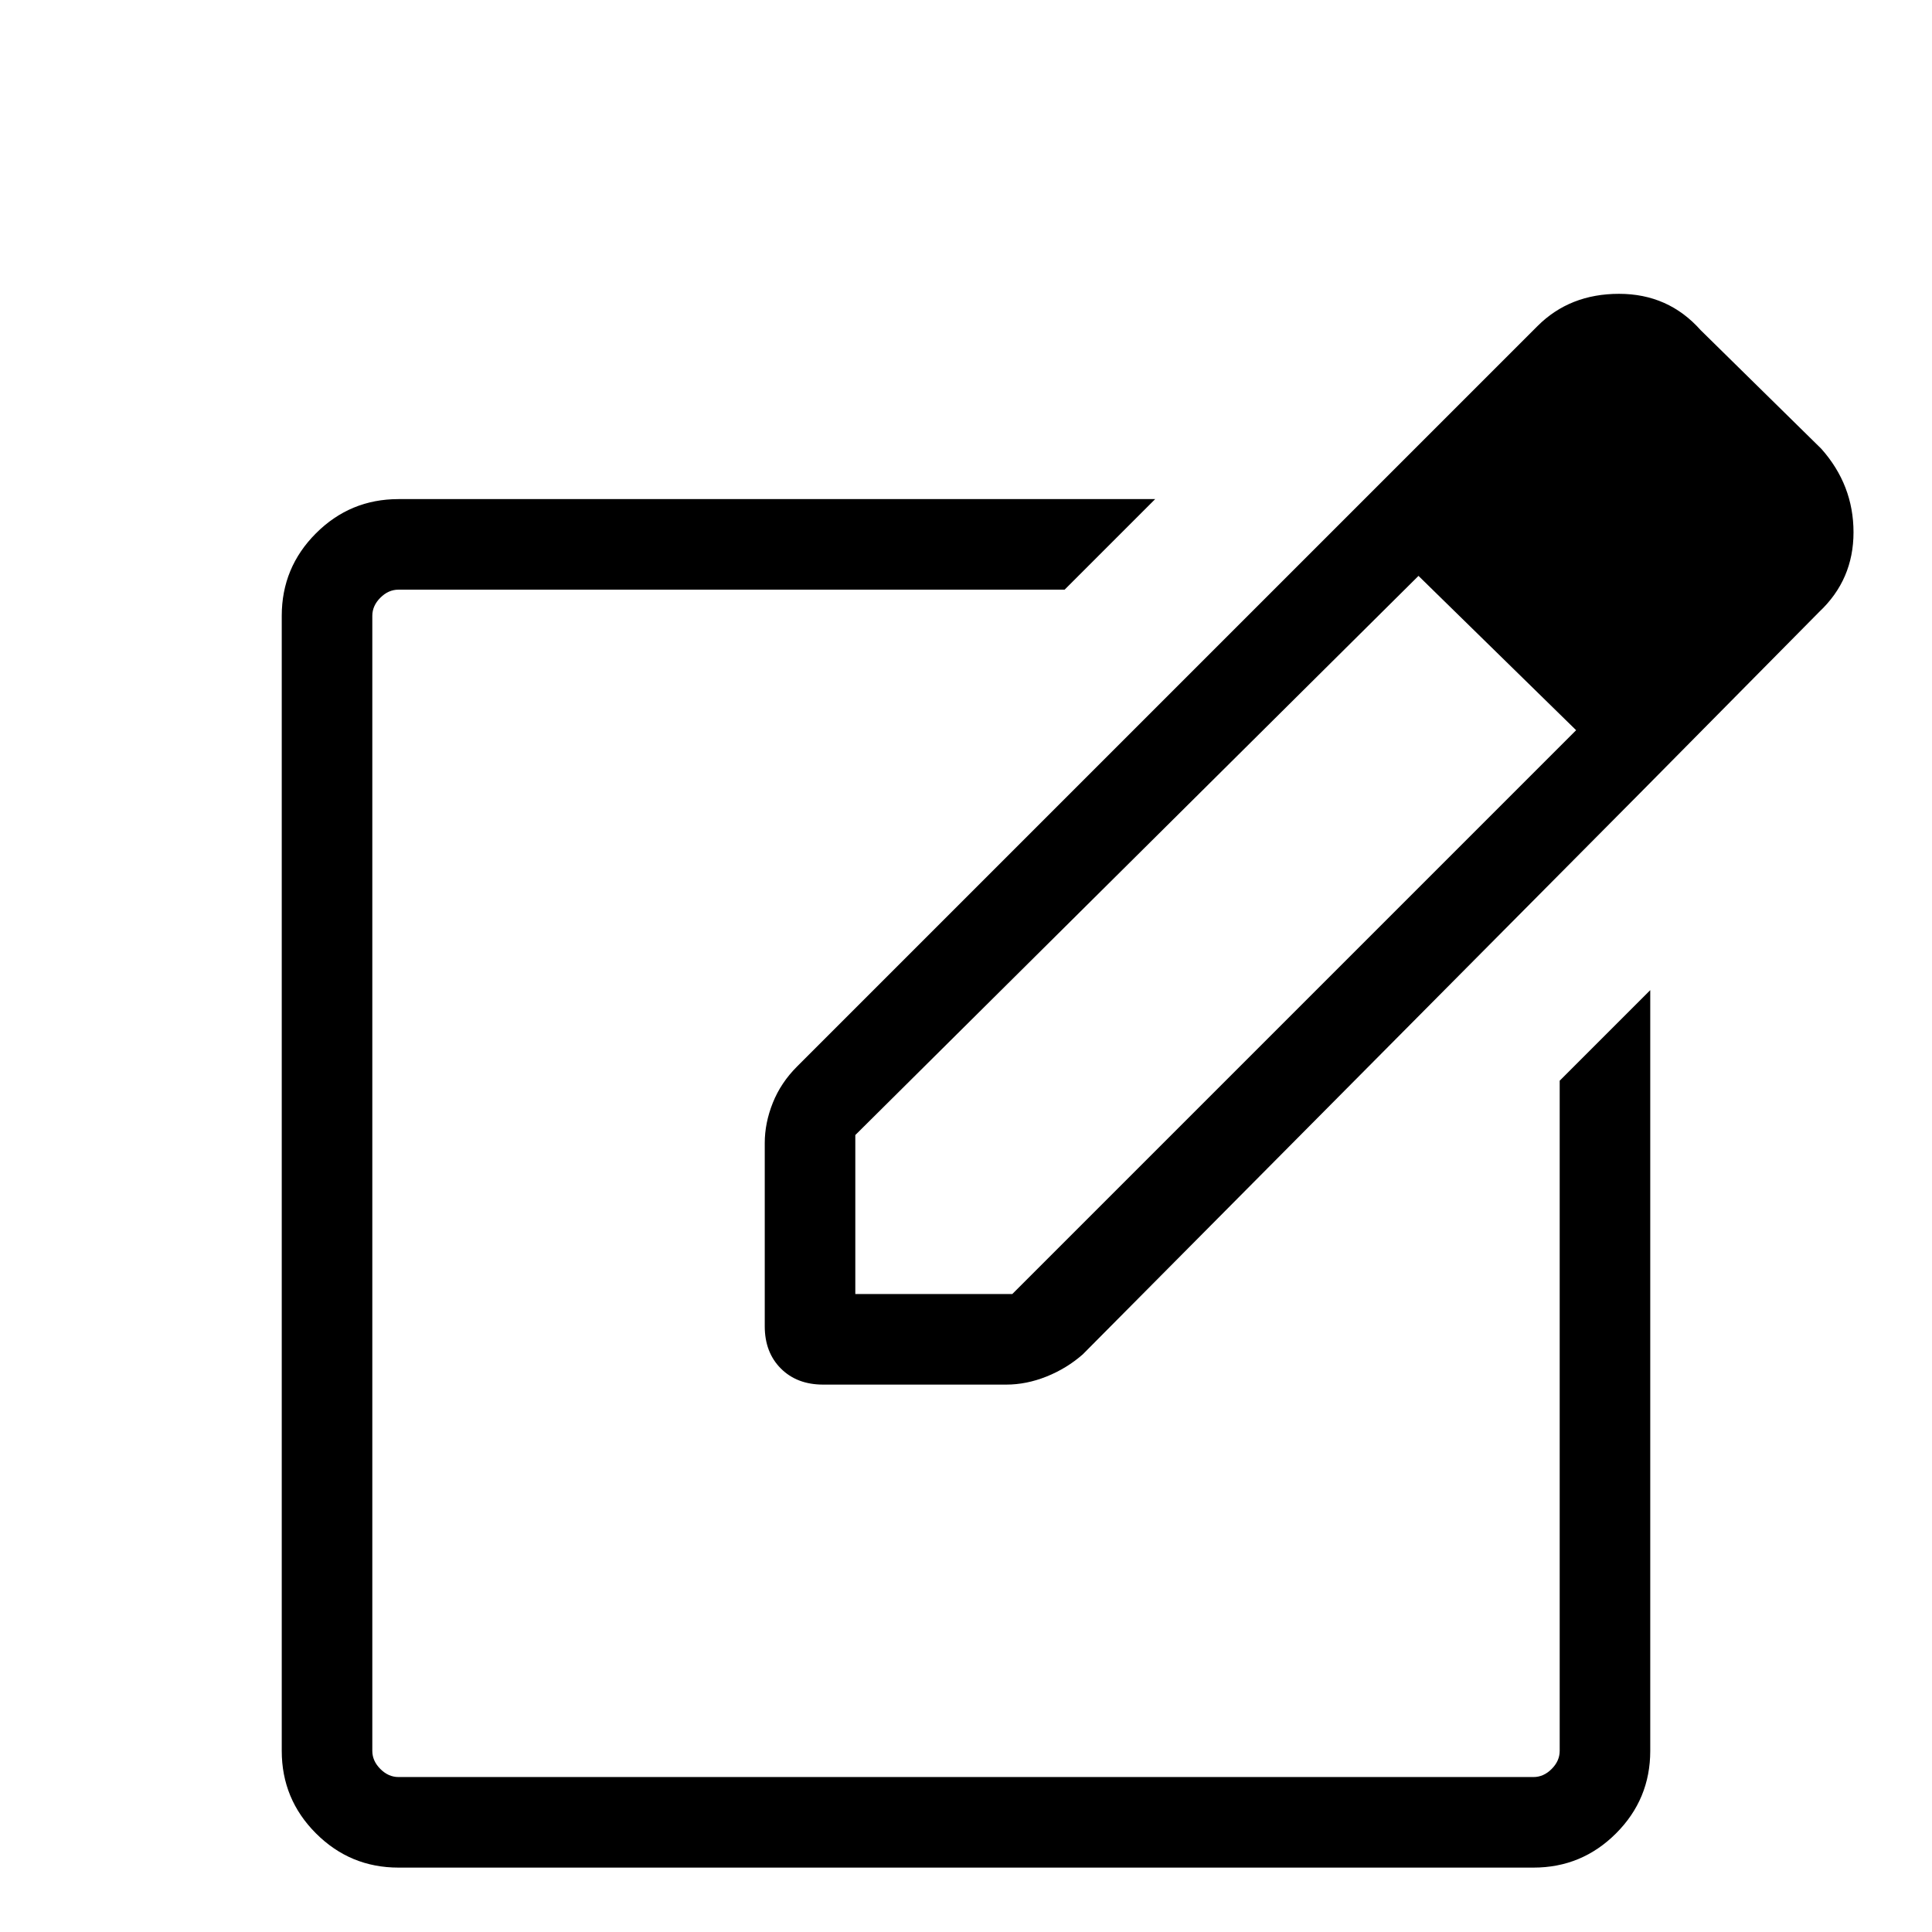
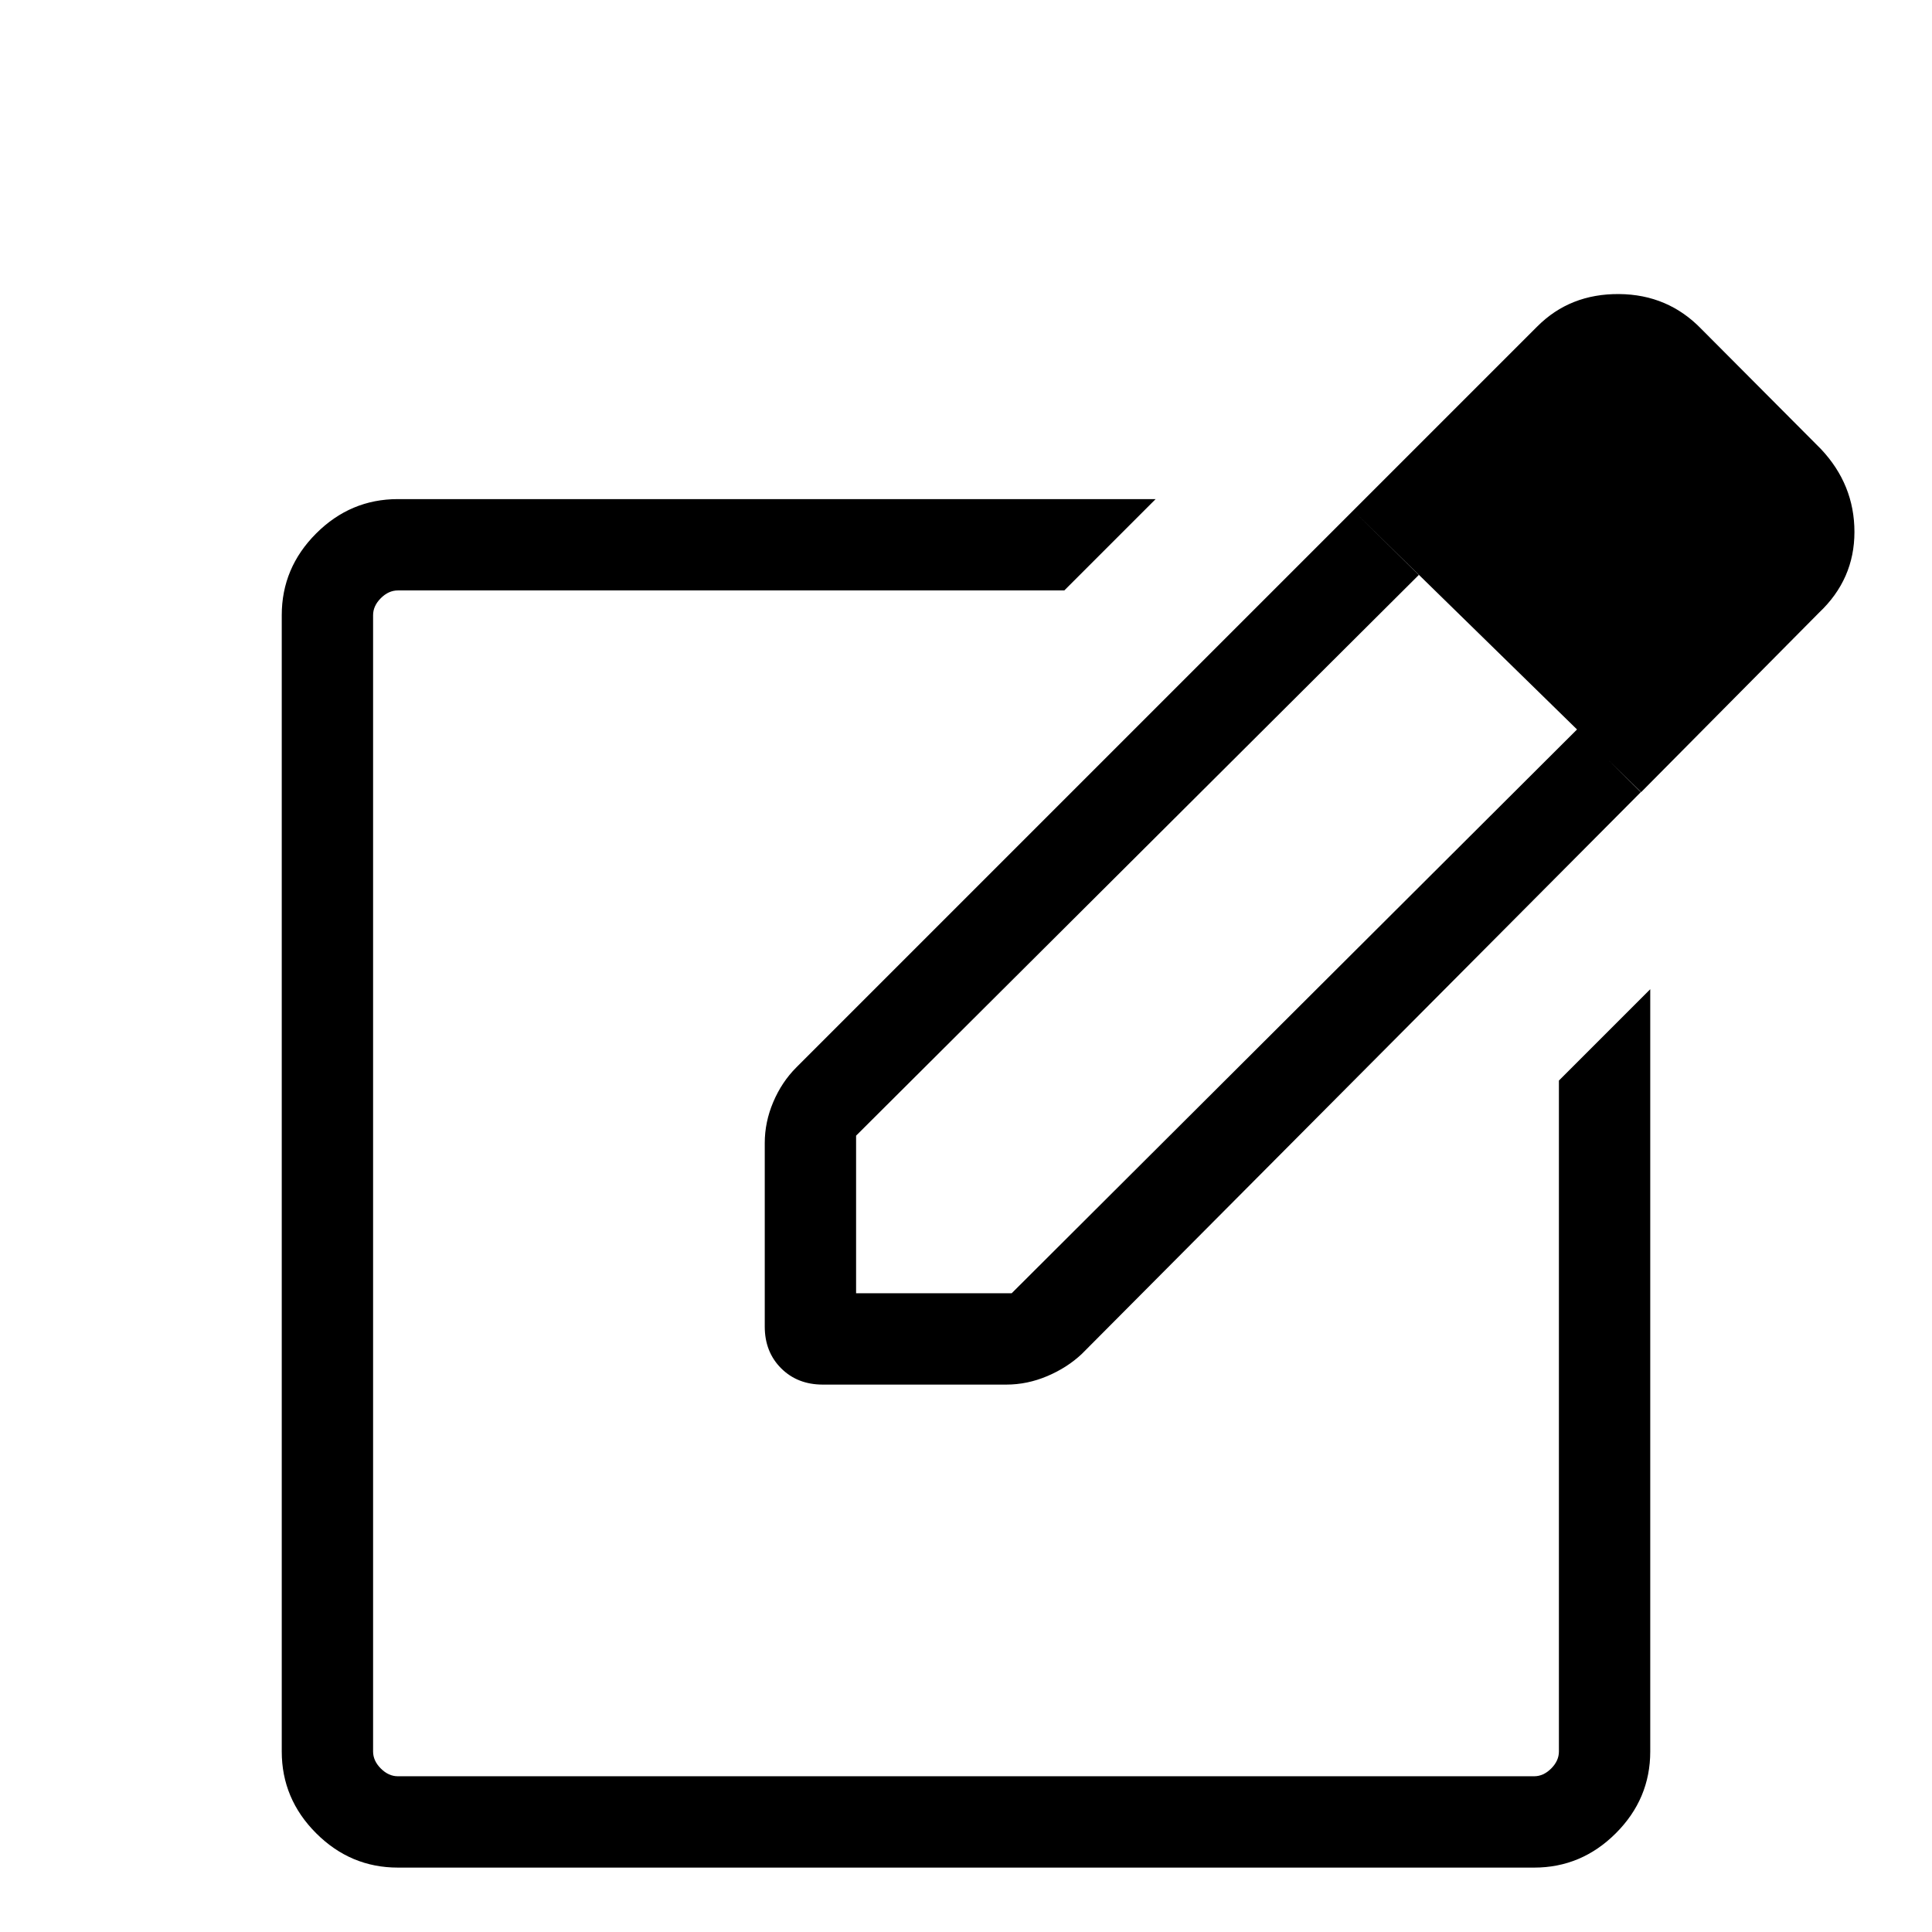
- <svg xmlns="http://www.w3.org/2000/svg" height="48" width="48">
-   <path d="M9.9 46.4q-1.2 0-2.05-.85Q7 44.7 7 43.5V15.3q0-1.2.85-2.05.85-.85 2.05-.85h18.8l-2.25 2.25H9.9q-.25 0-.45.2t-.2.45v28.2q0 .25.2.45t.45.2h28.2q.25 0 .45-.2t.2-.45V26.85L41 24.6v18.9q0 1.2-.85 2.05-.85.85-2.05.85Zm14.1-17Zm9.6-16.7 1.65 1.6-14 13.9v3.95h3.9L39.2 18.1l1.55 1.6L26.9 33.65q-.4.35-.9.55-.5.2-1 .2h-4.55q-.65 0-1.05-.4t-.4-1.05V28.4q0-.5.2-1t.6-.9Zm7.15 7-7.15-7 4.6-4.6q.8-.8 2.025-.8 1.225 0 2.025.9l3 2.95q.8.9.8 2.075 0 1.175-.85 1.975Z" />
+ <svg xmlns="http://www.w3.org/2000/svg" height="48" viewBox="0 -960 960 960" width="48">
+   <path d="M197.694-32.002q-23.529 0-40.611-17.081-17.082-17.082-17.082-40.61v-564.613q0-23.529 17.082-40.611 17.082-17.082 40.611-17.082H574.23l-45.384 45.384H197.694q-4.616 0-8.463 3.846-3.846 3.847-3.846 8.463v564.612q0 4.616 3.846 8.463 3.847 3.846 8.463 3.846h564.612q4.616 0 8.463-3.846 3.846-3.847 3.846-8.463v-333.383l45.384-45.384v378.767q0 23.53-17.082 40.61Q785.835-32 762.306-32H197.694ZM480-372Zm192.385-334.306L705-674.307 425.385-395.692v78.307h77.307l281-280.23 31.614 31.23-277.691 279.076q-7.231 6.846-17.193 11.077-9.961 4.231-20.422 4.231h-91.152q-12.606 0-20.726-8.121-8.121-8.12-8.121-20.726V-392q0-10.461 4.231-20.422 4.231-9.962 11.462-17.193l276.691-276.691Zm143.082 139.921L672.385-706.306l91.538-91.538q16.231-16.231 40.577-16.039 24.346.193 40.961 17.423l59.383 59.614q16.616 17.667 16.616 41.18 0 23.512-17.616 40.127l-88.377 89.154Z" />
</svg>
